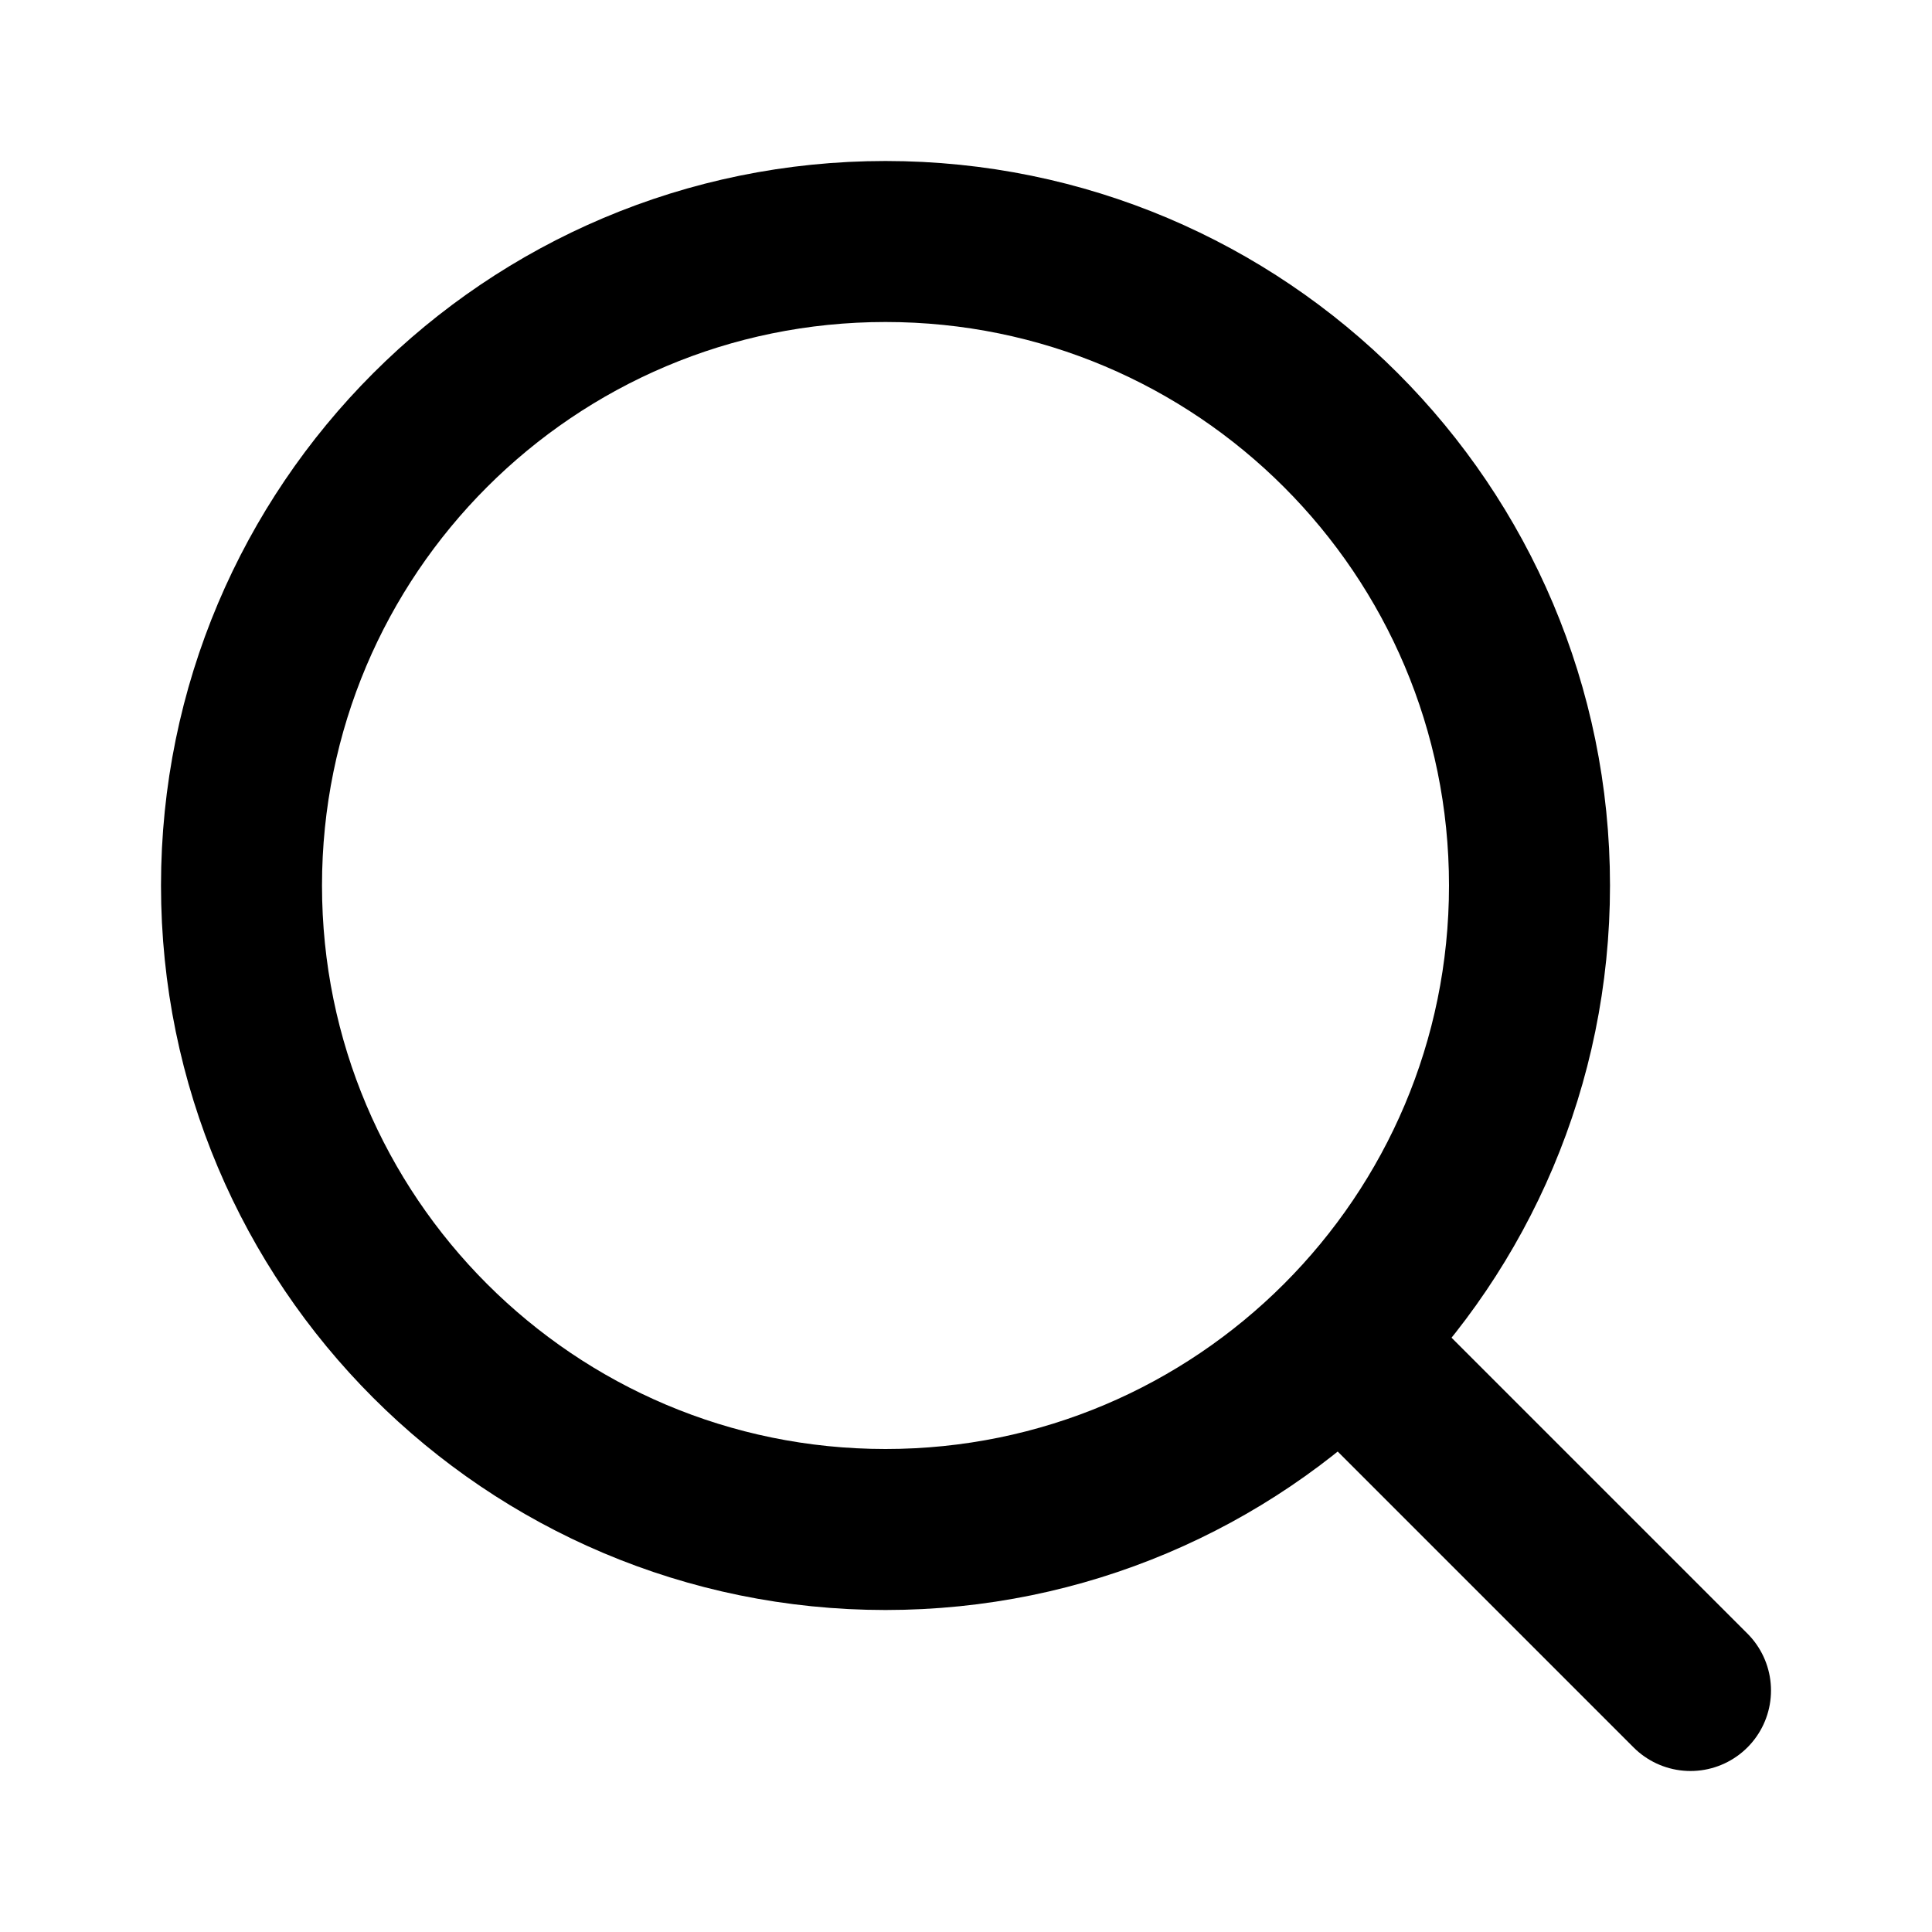
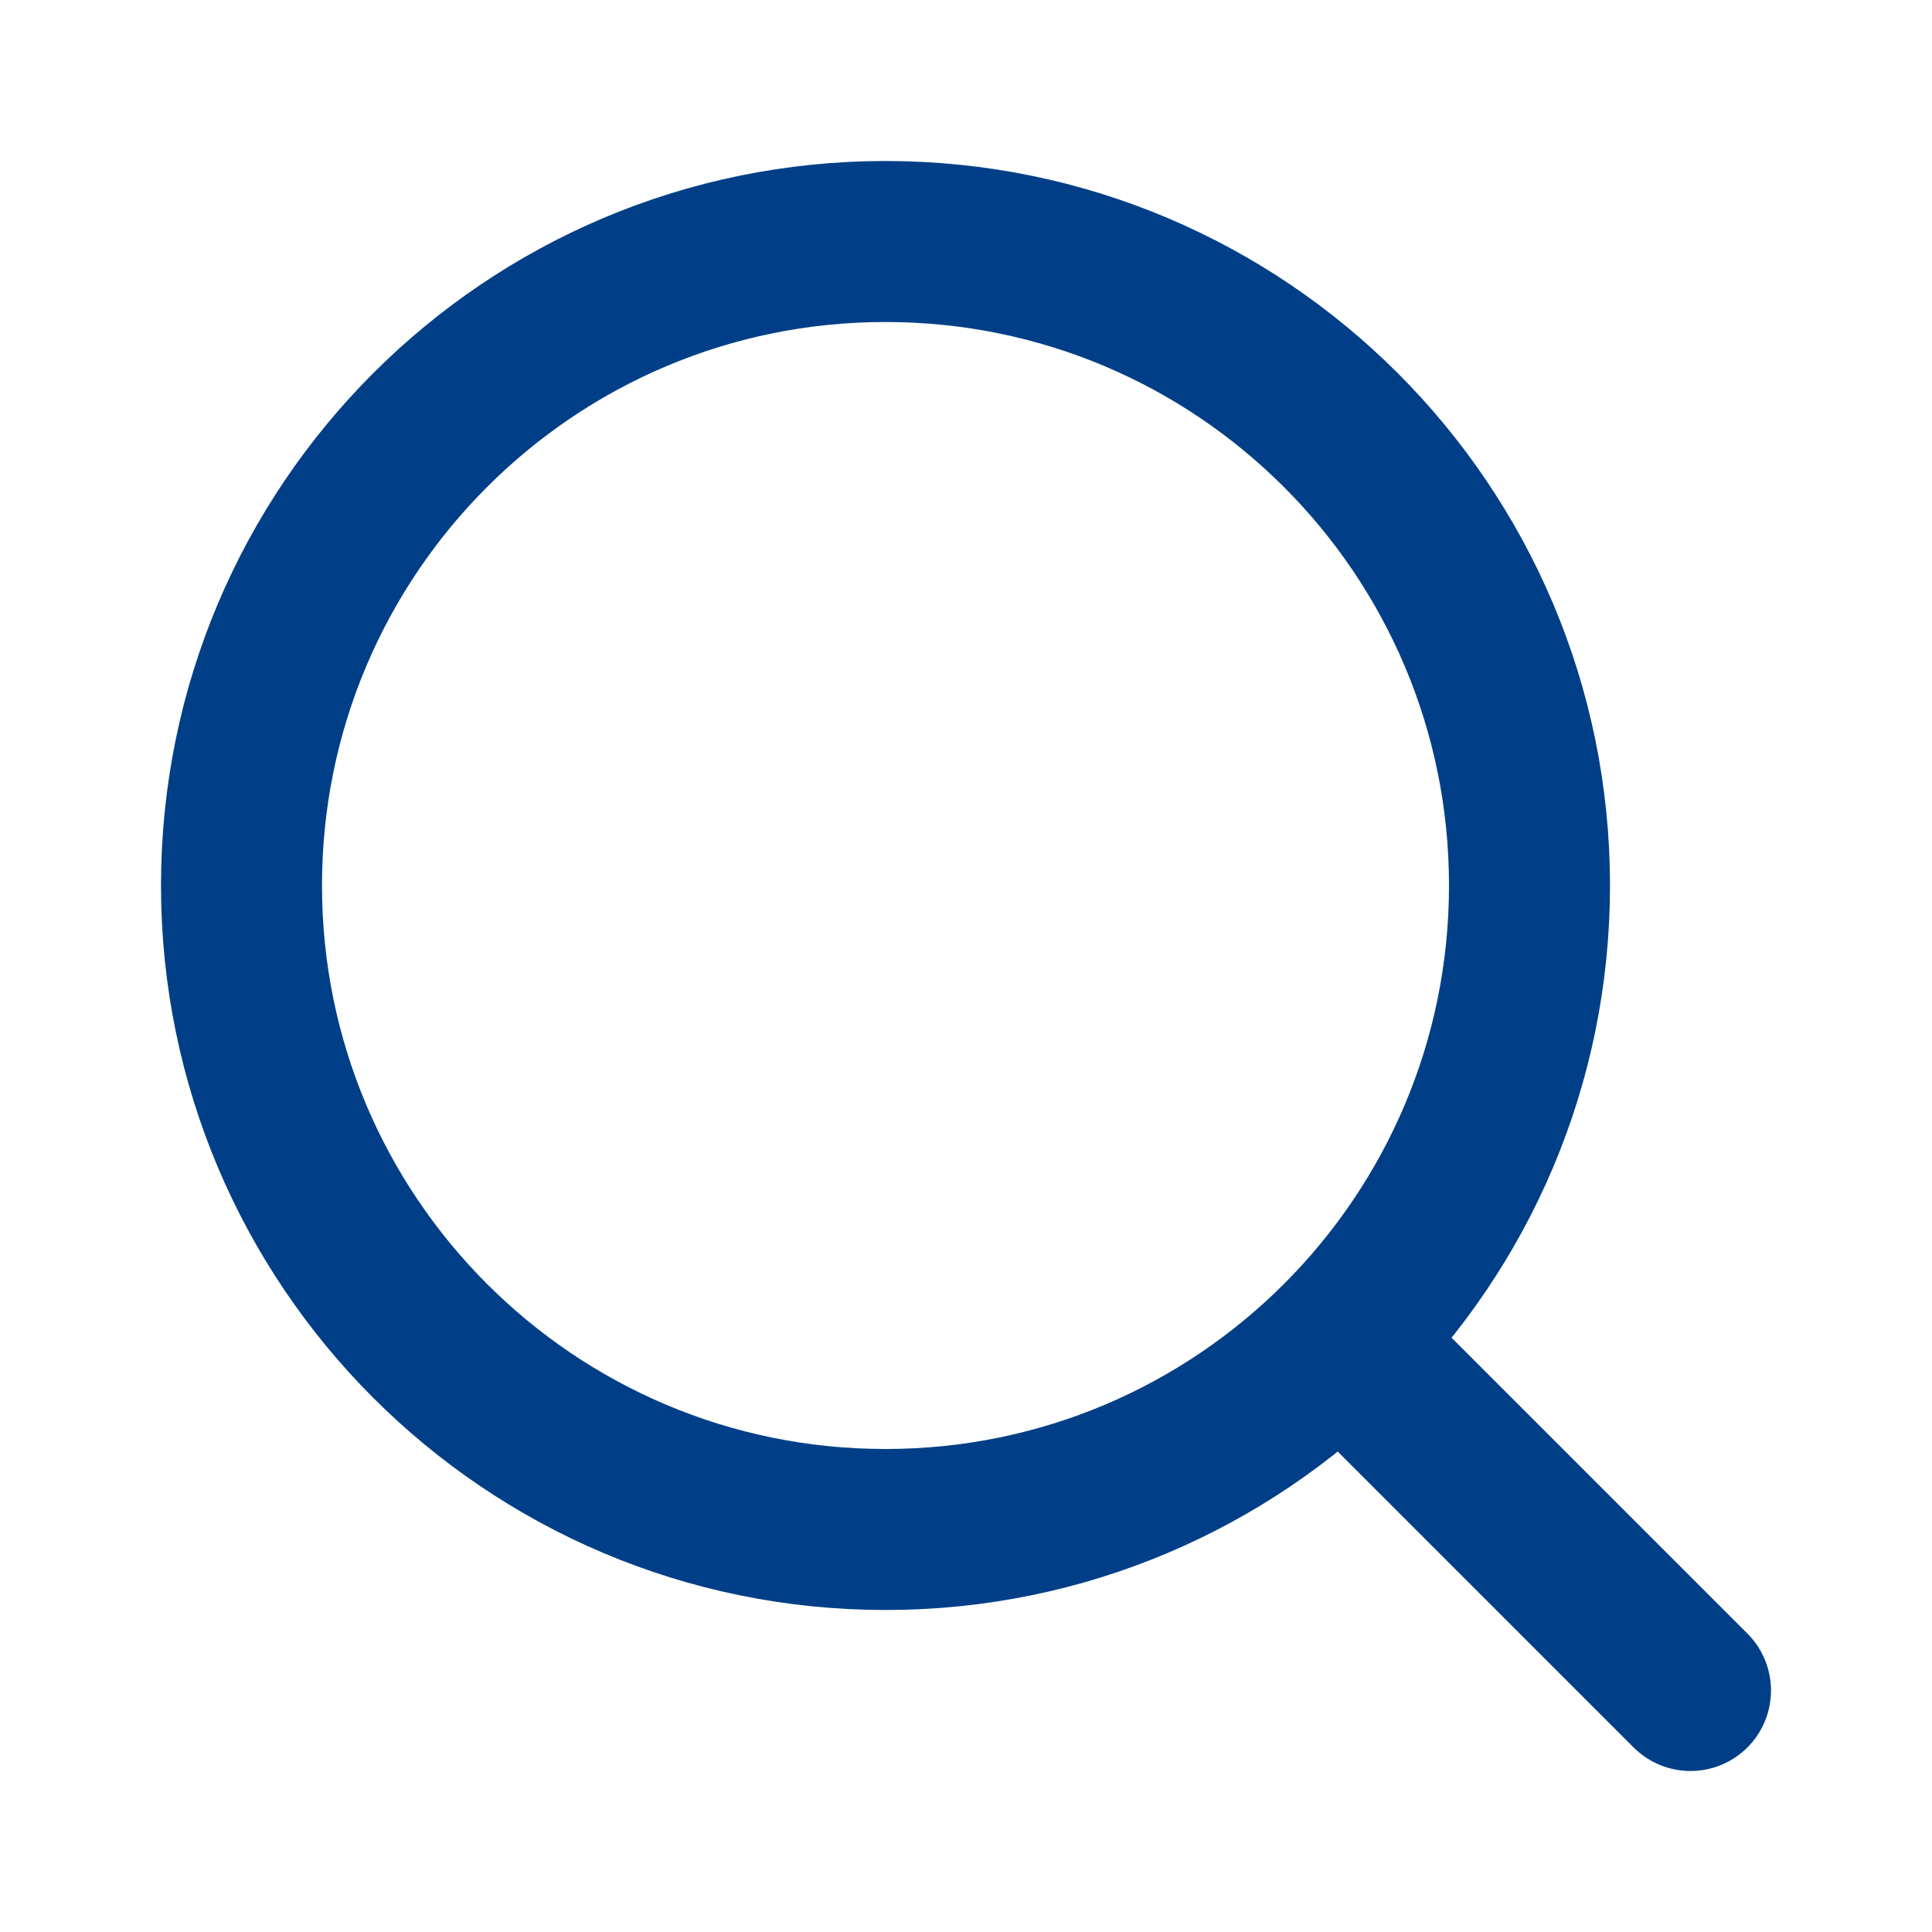
- <svg xmlns="http://www.w3.org/2000/svg" width="24" height="24" viewBox="0 0 24 24" fill="none" stroke="currentColor" stroke-width="2" stroke-linecap="round" stroke-linejoin="round">
+ <svg xmlns="http://www.w3.org/2000/svg" width="24" height="24" viewBox="0 0 24 24" fill="none" stroke="#003F87" stroke-width="2" stroke-linecap="round" stroke-linejoin="round">
  <circle cx="11" cy="11" r="8" />
  <path d="m21 21-4.3-4.3" />
</svg>
